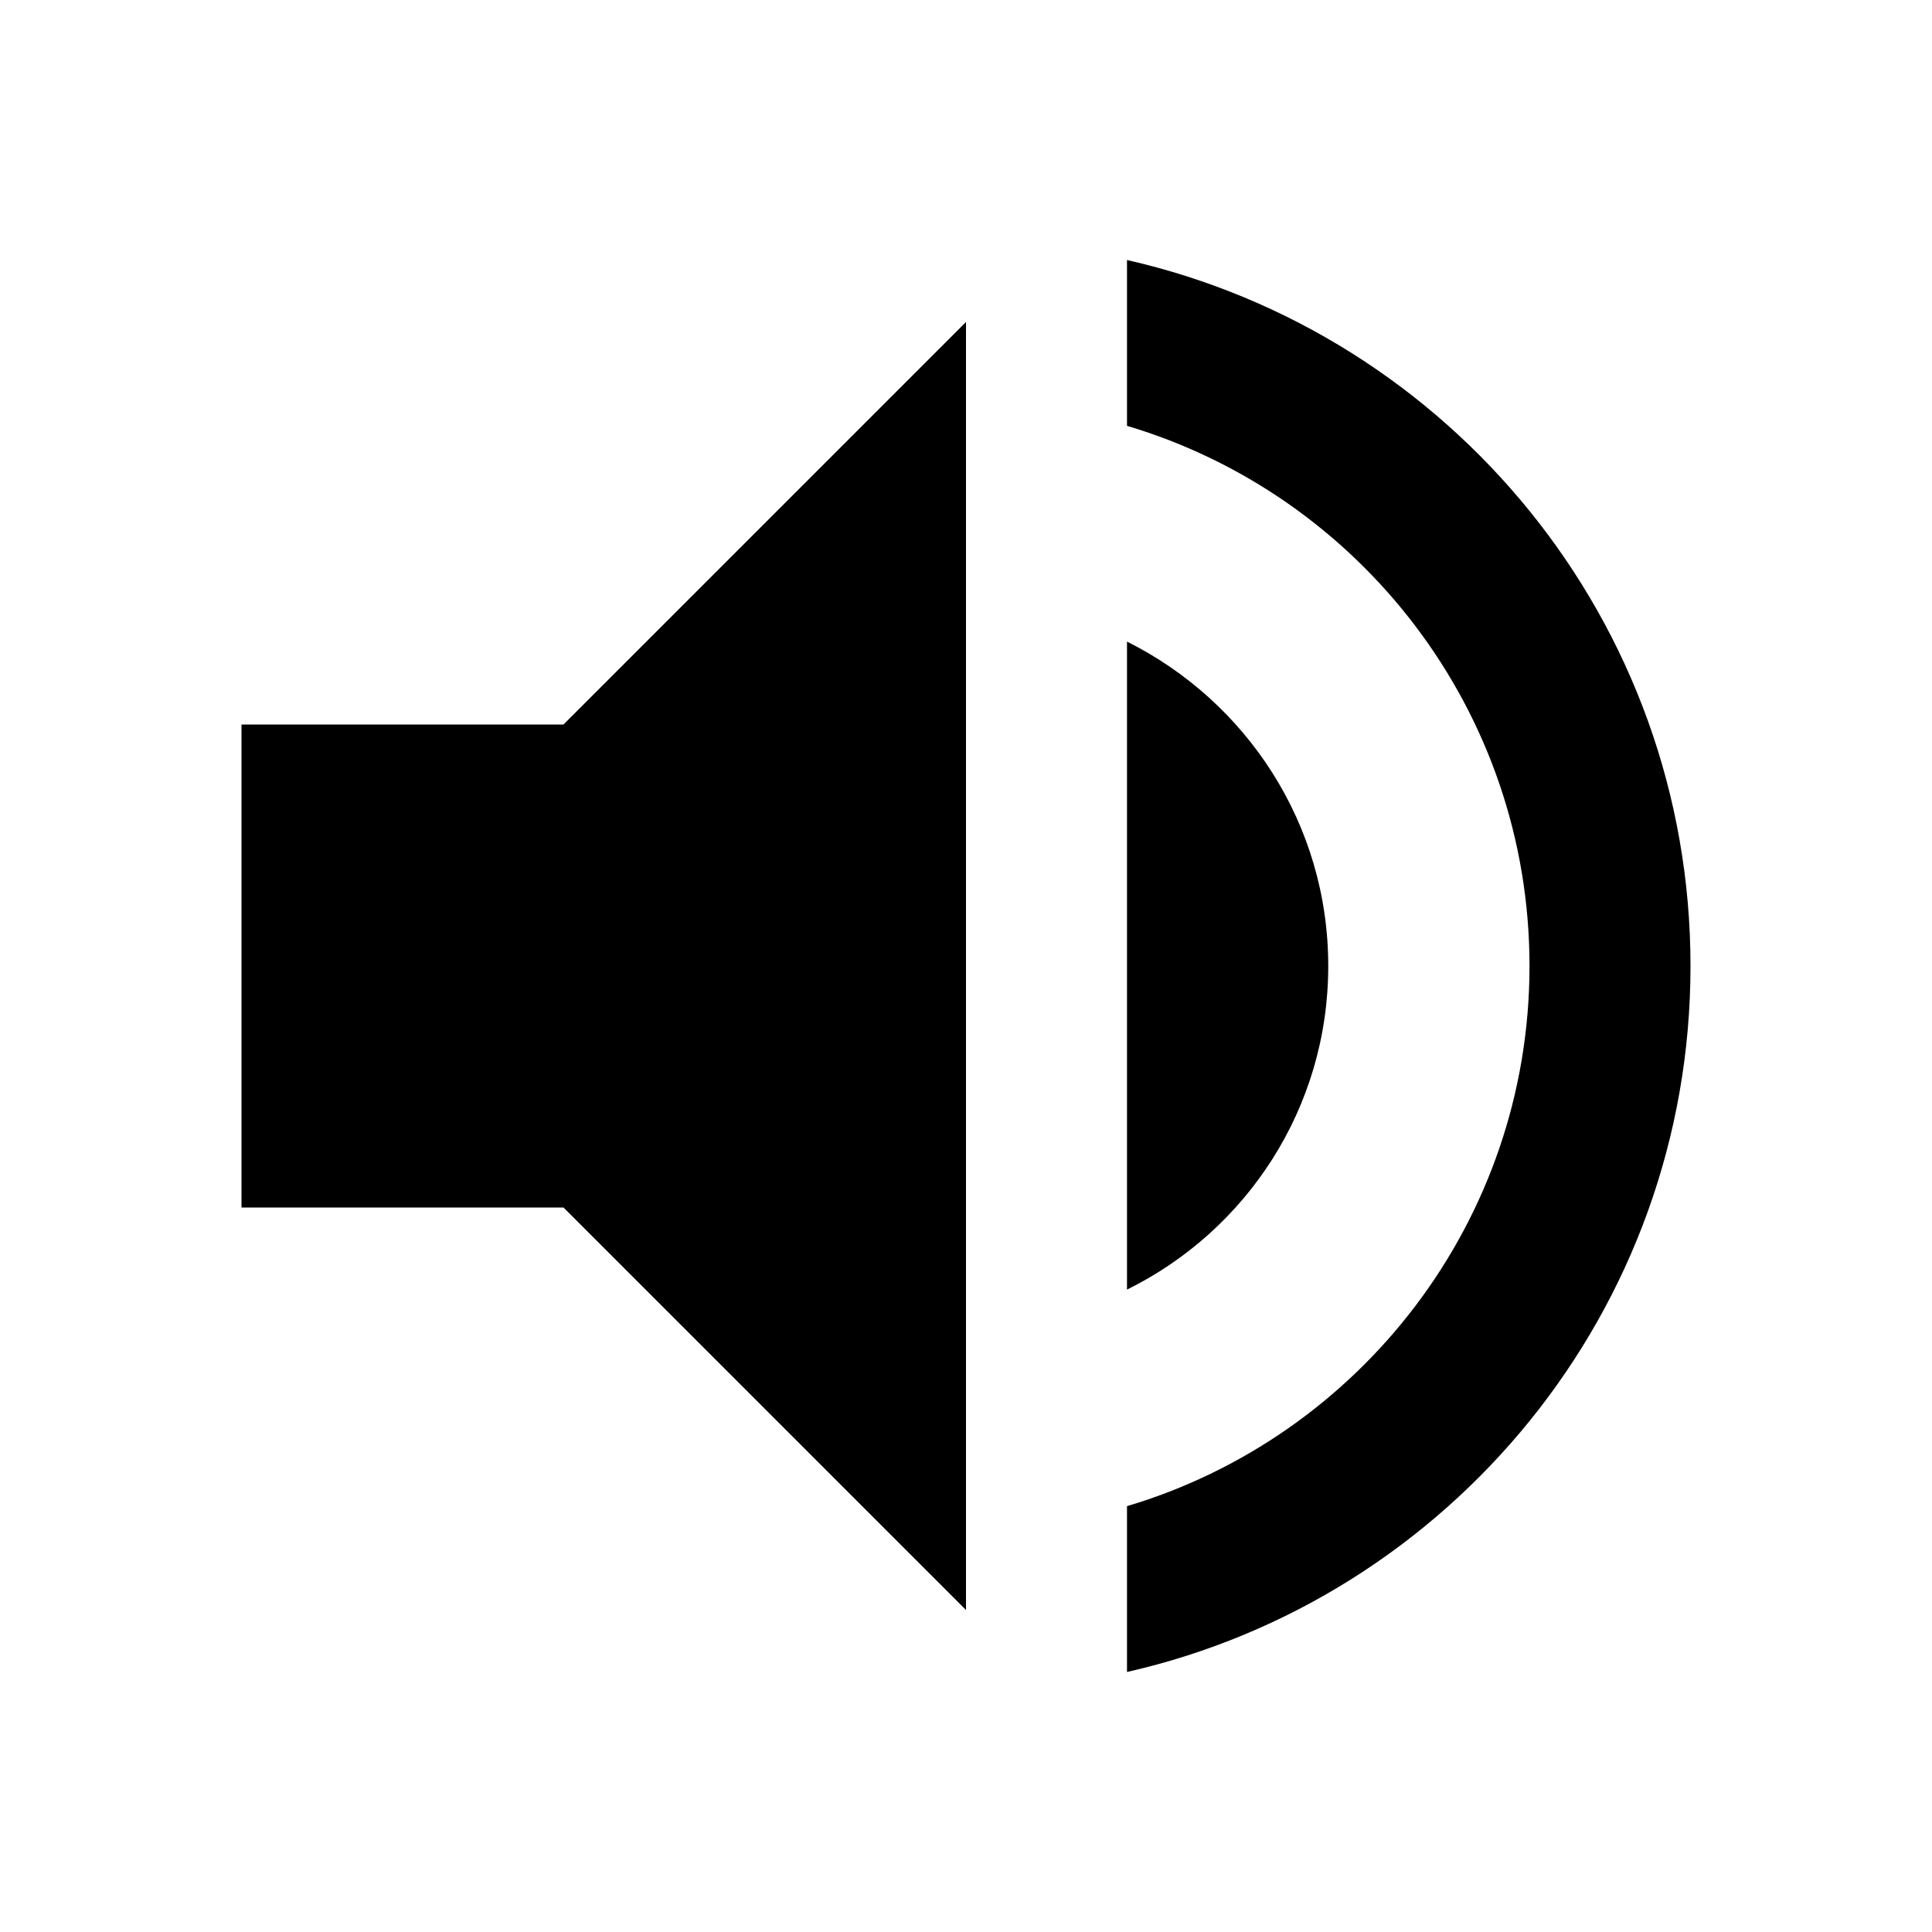
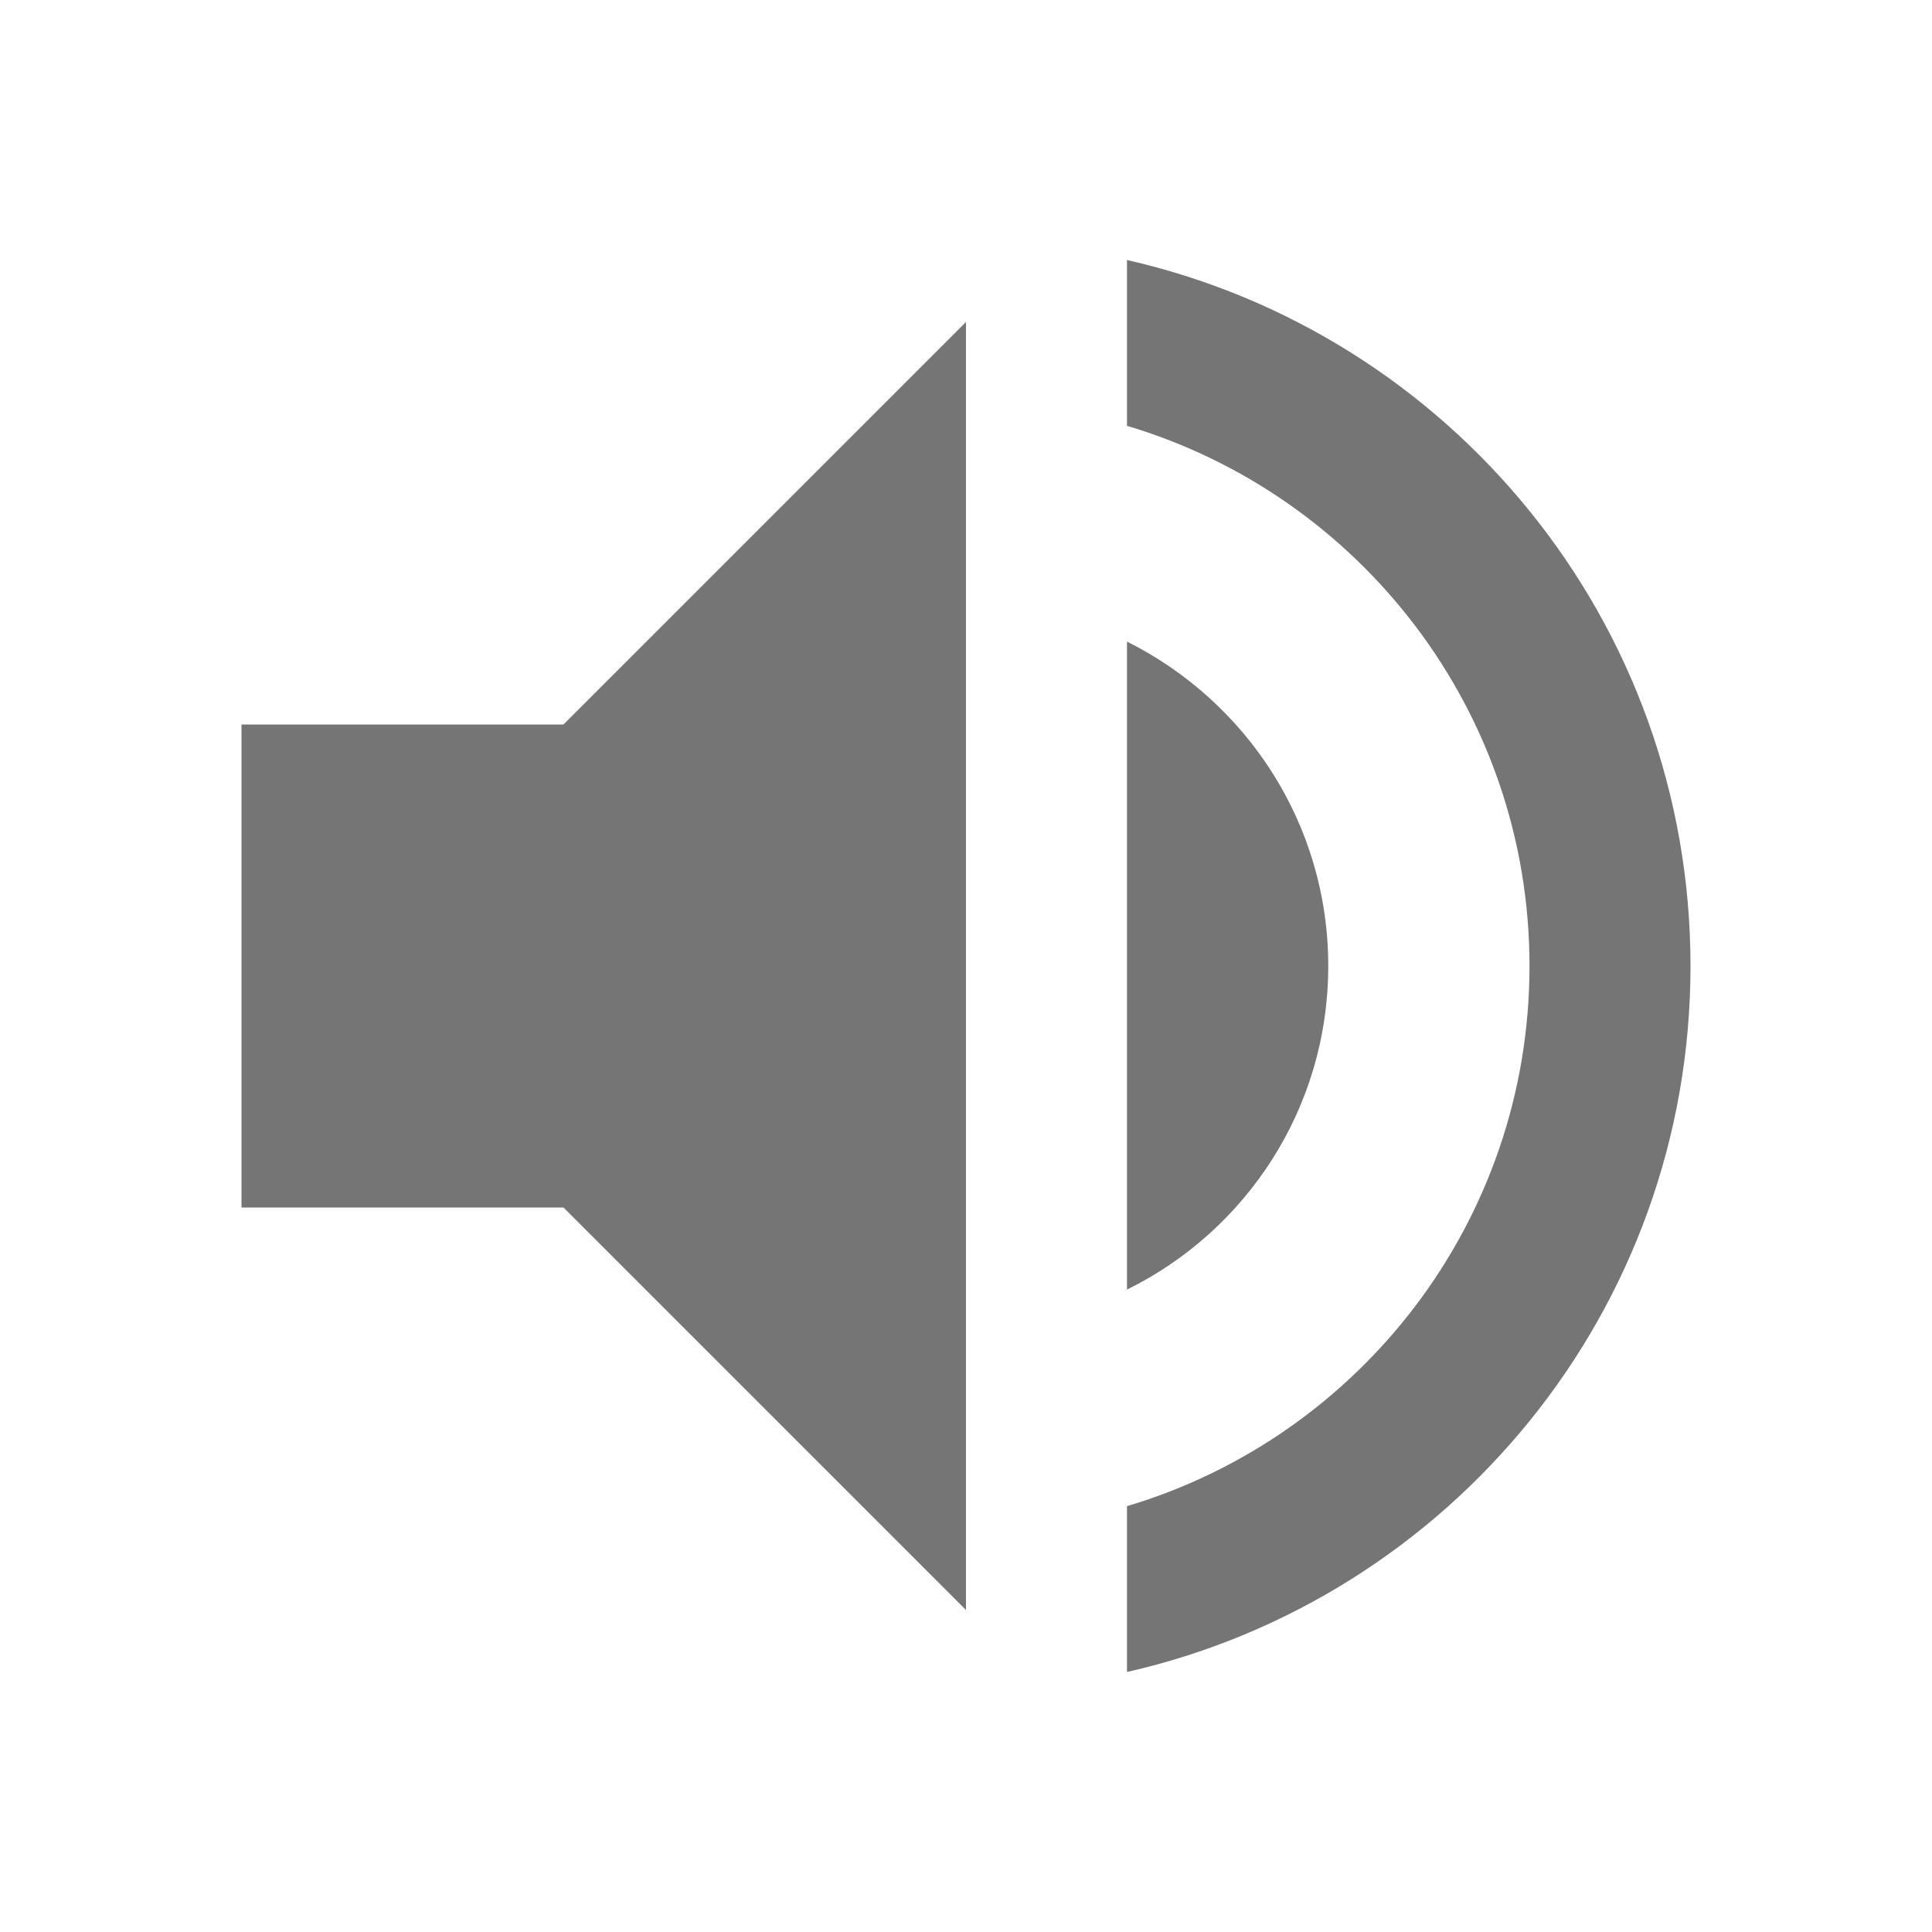
- <svg xmlns="http://www.w3.org/2000/svg" fill="#000000" height="24" viewBox="0 0 24 24" width="24">
+ <svg xmlns="http://www.w3.org/2000/svg" fill="#757575" height="24" viewBox="0 0 24 24" width="24">
  <path d="M3 9v6h4l5 5V4L7 9H3zm13.5 3c0-1.77-1.02-3.29-2.5-4.03v8.05c1.48-.73 2.5-2.25 2.5-4.02zM14 3.23v2.06c2.89.86 5 3.54 5 6.71s-2.11 5.85-5 6.71v2.06c4.01-.91 7-4.49 7-8.77s-2.99-7.86-7-8.77z" />
  <path d="M0 0h24v24H0z" fill="none" />
</svg>
